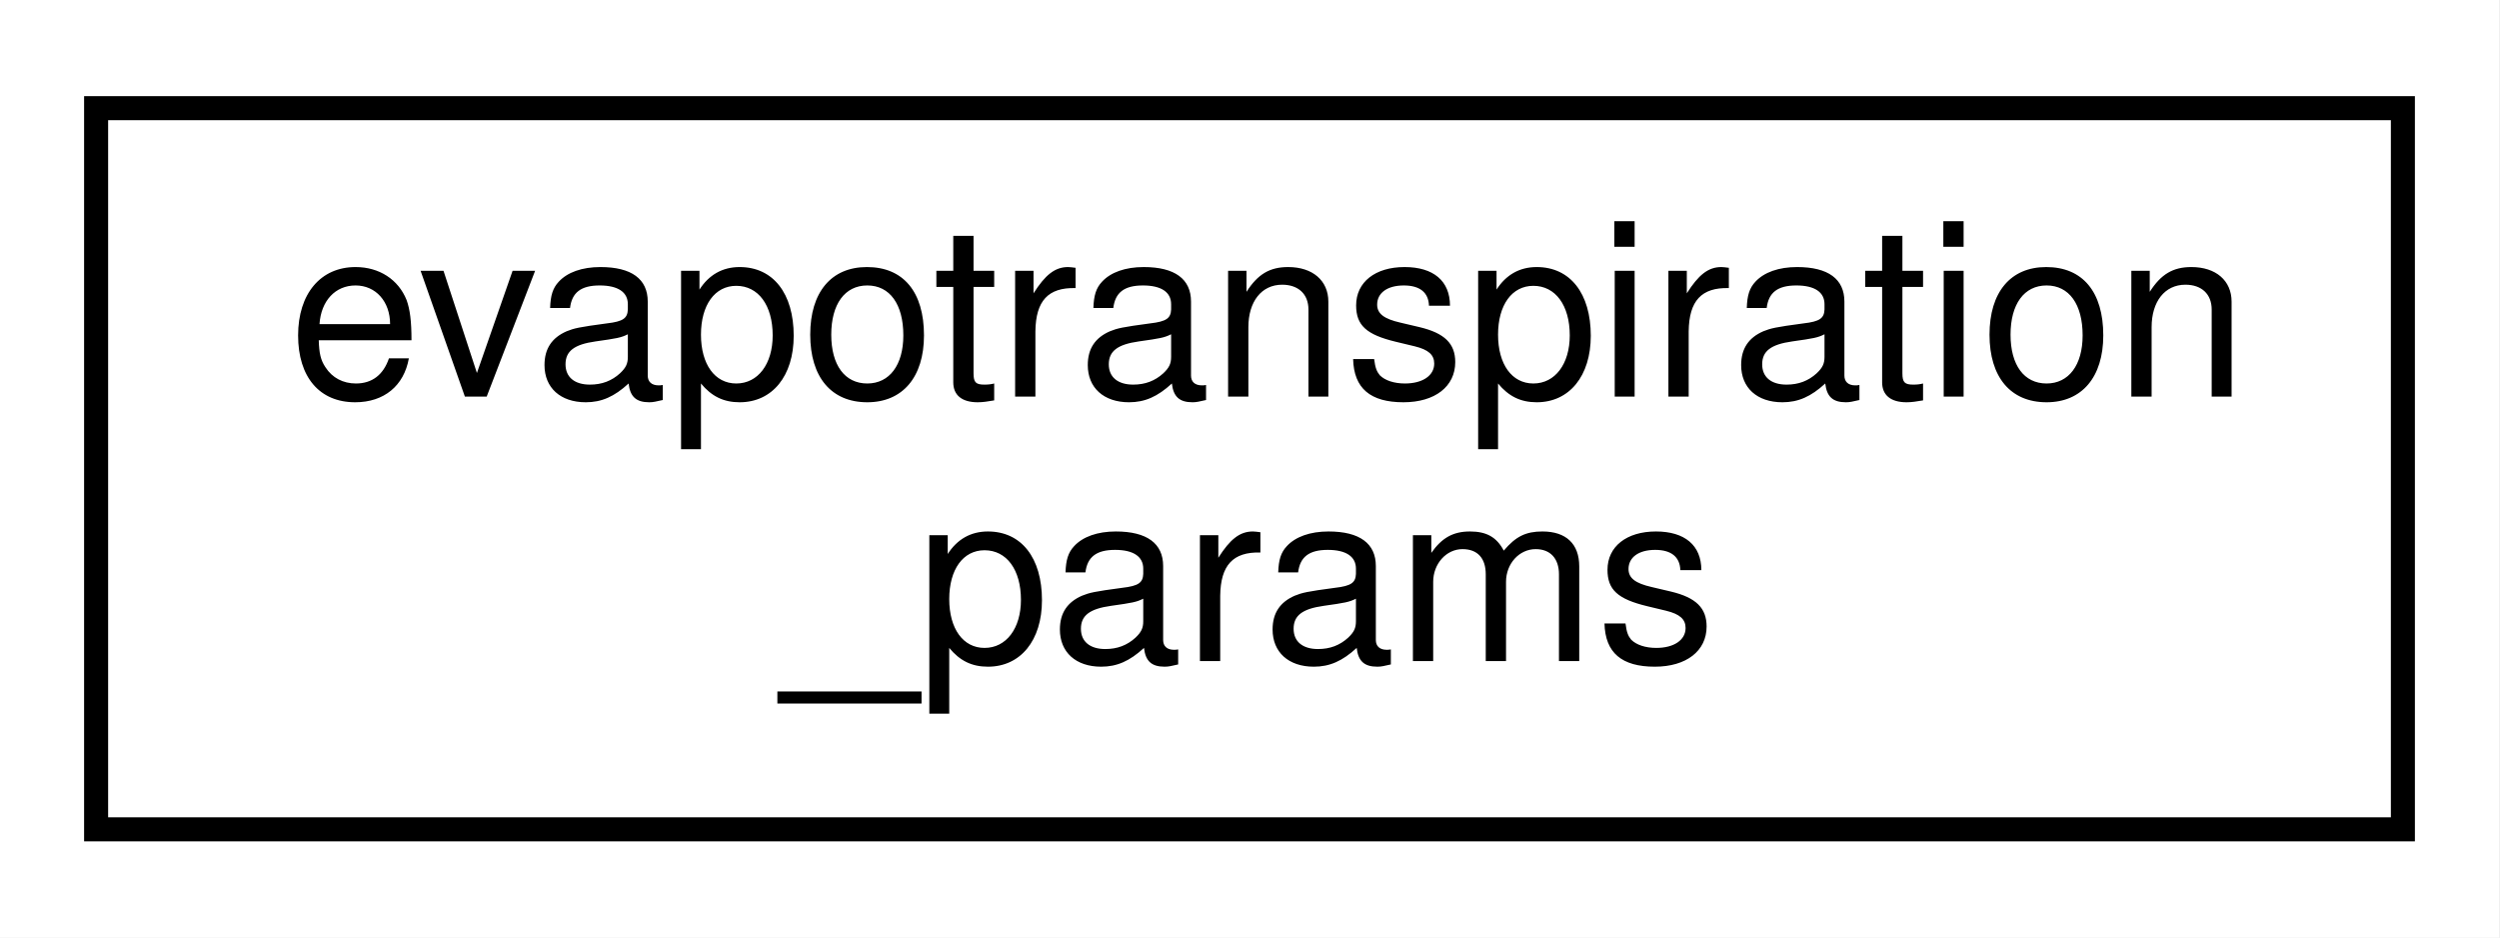
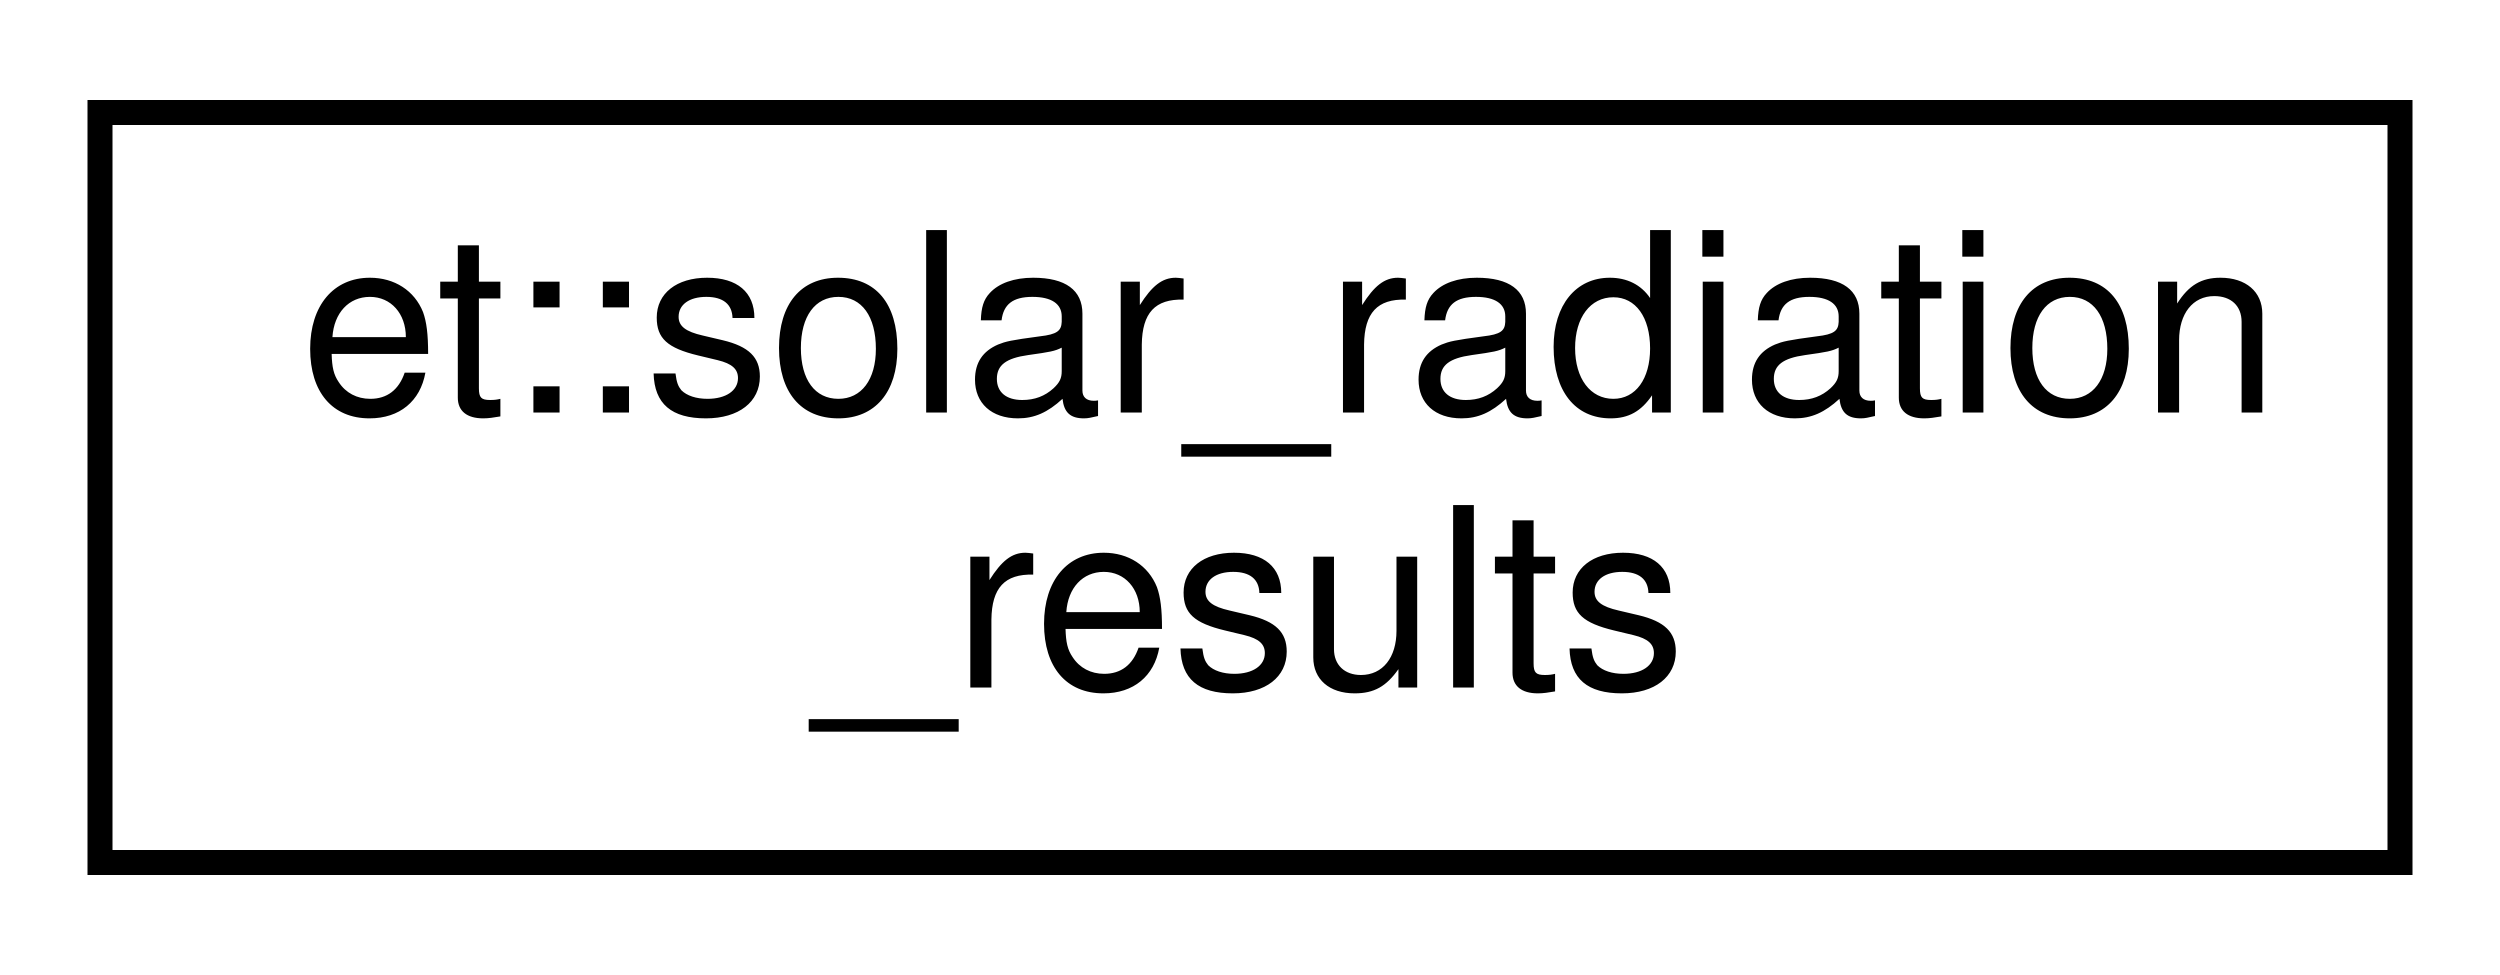
- <svg xmlns="http://www.w3.org/2000/svg" xmlns:xlink="http://www.w3.org/1999/xlink" width="104pt" height="39pt" viewBox="0.00 0.00 104.00 39.00">
+ <svg xmlns="http://www.w3.org/2000/svg" xmlns:xlink="http://www.w3.org/1999/xlink" width="100pt" height="39pt" viewBox="0.00 0.00 100.00 39.00">
  <g id="graph0" class="graph" transform="scale(1 1) rotate(0) translate(4 35)">
-     <polygon fill="white" stroke="transparent" points="-4,4 -4,-35 100,-35 100,4 -4,4" />
+     <polygon fill="white" stroke="transparent" points="-4,4 -4,-35 96,-35 96,4 -4,4" />
    <g id="node1" class="node">
      <g id="a_node1">
-         <a xlink:href="structevapotranspiration__params.html" target="_top" xlink:title=" ">
-           <polygon fill="white" stroke="black" points="0,-0.5 0,-30.5 96,-30.5 96,-0.5 0,-0.5" />
-           <text text-anchor="start" x="8" y="-18.5" font-family="Helvetica,sans-Serif" font-size="10.00">evapotranspiration</text>
-           <text text-anchor="middle" x="48" y="-7.5" font-family="Helvetica,sans-Serif" font-size="10.00">_params</text>
+         <a xlink:href="structet_1_1solar__radiation__results.html" target="_top" xlink:title=" ">
+           <polygon fill="white" stroke="black" points="0,-0.5 0,-30.5 92,-30.5 92,-0.5 0,-0.5" />
+           <text text-anchor="start" x="8" y="-18.5" font-family="Helvetica,sans-Serif" font-size="10.00">et::solar_radiation</text>
+           <text text-anchor="middle" x="46" y="-7.5" font-family="Helvetica,sans-Serif" font-size="10.00">_results</text>
        </a>
      </g>
    </g>
  </g>
</svg>
